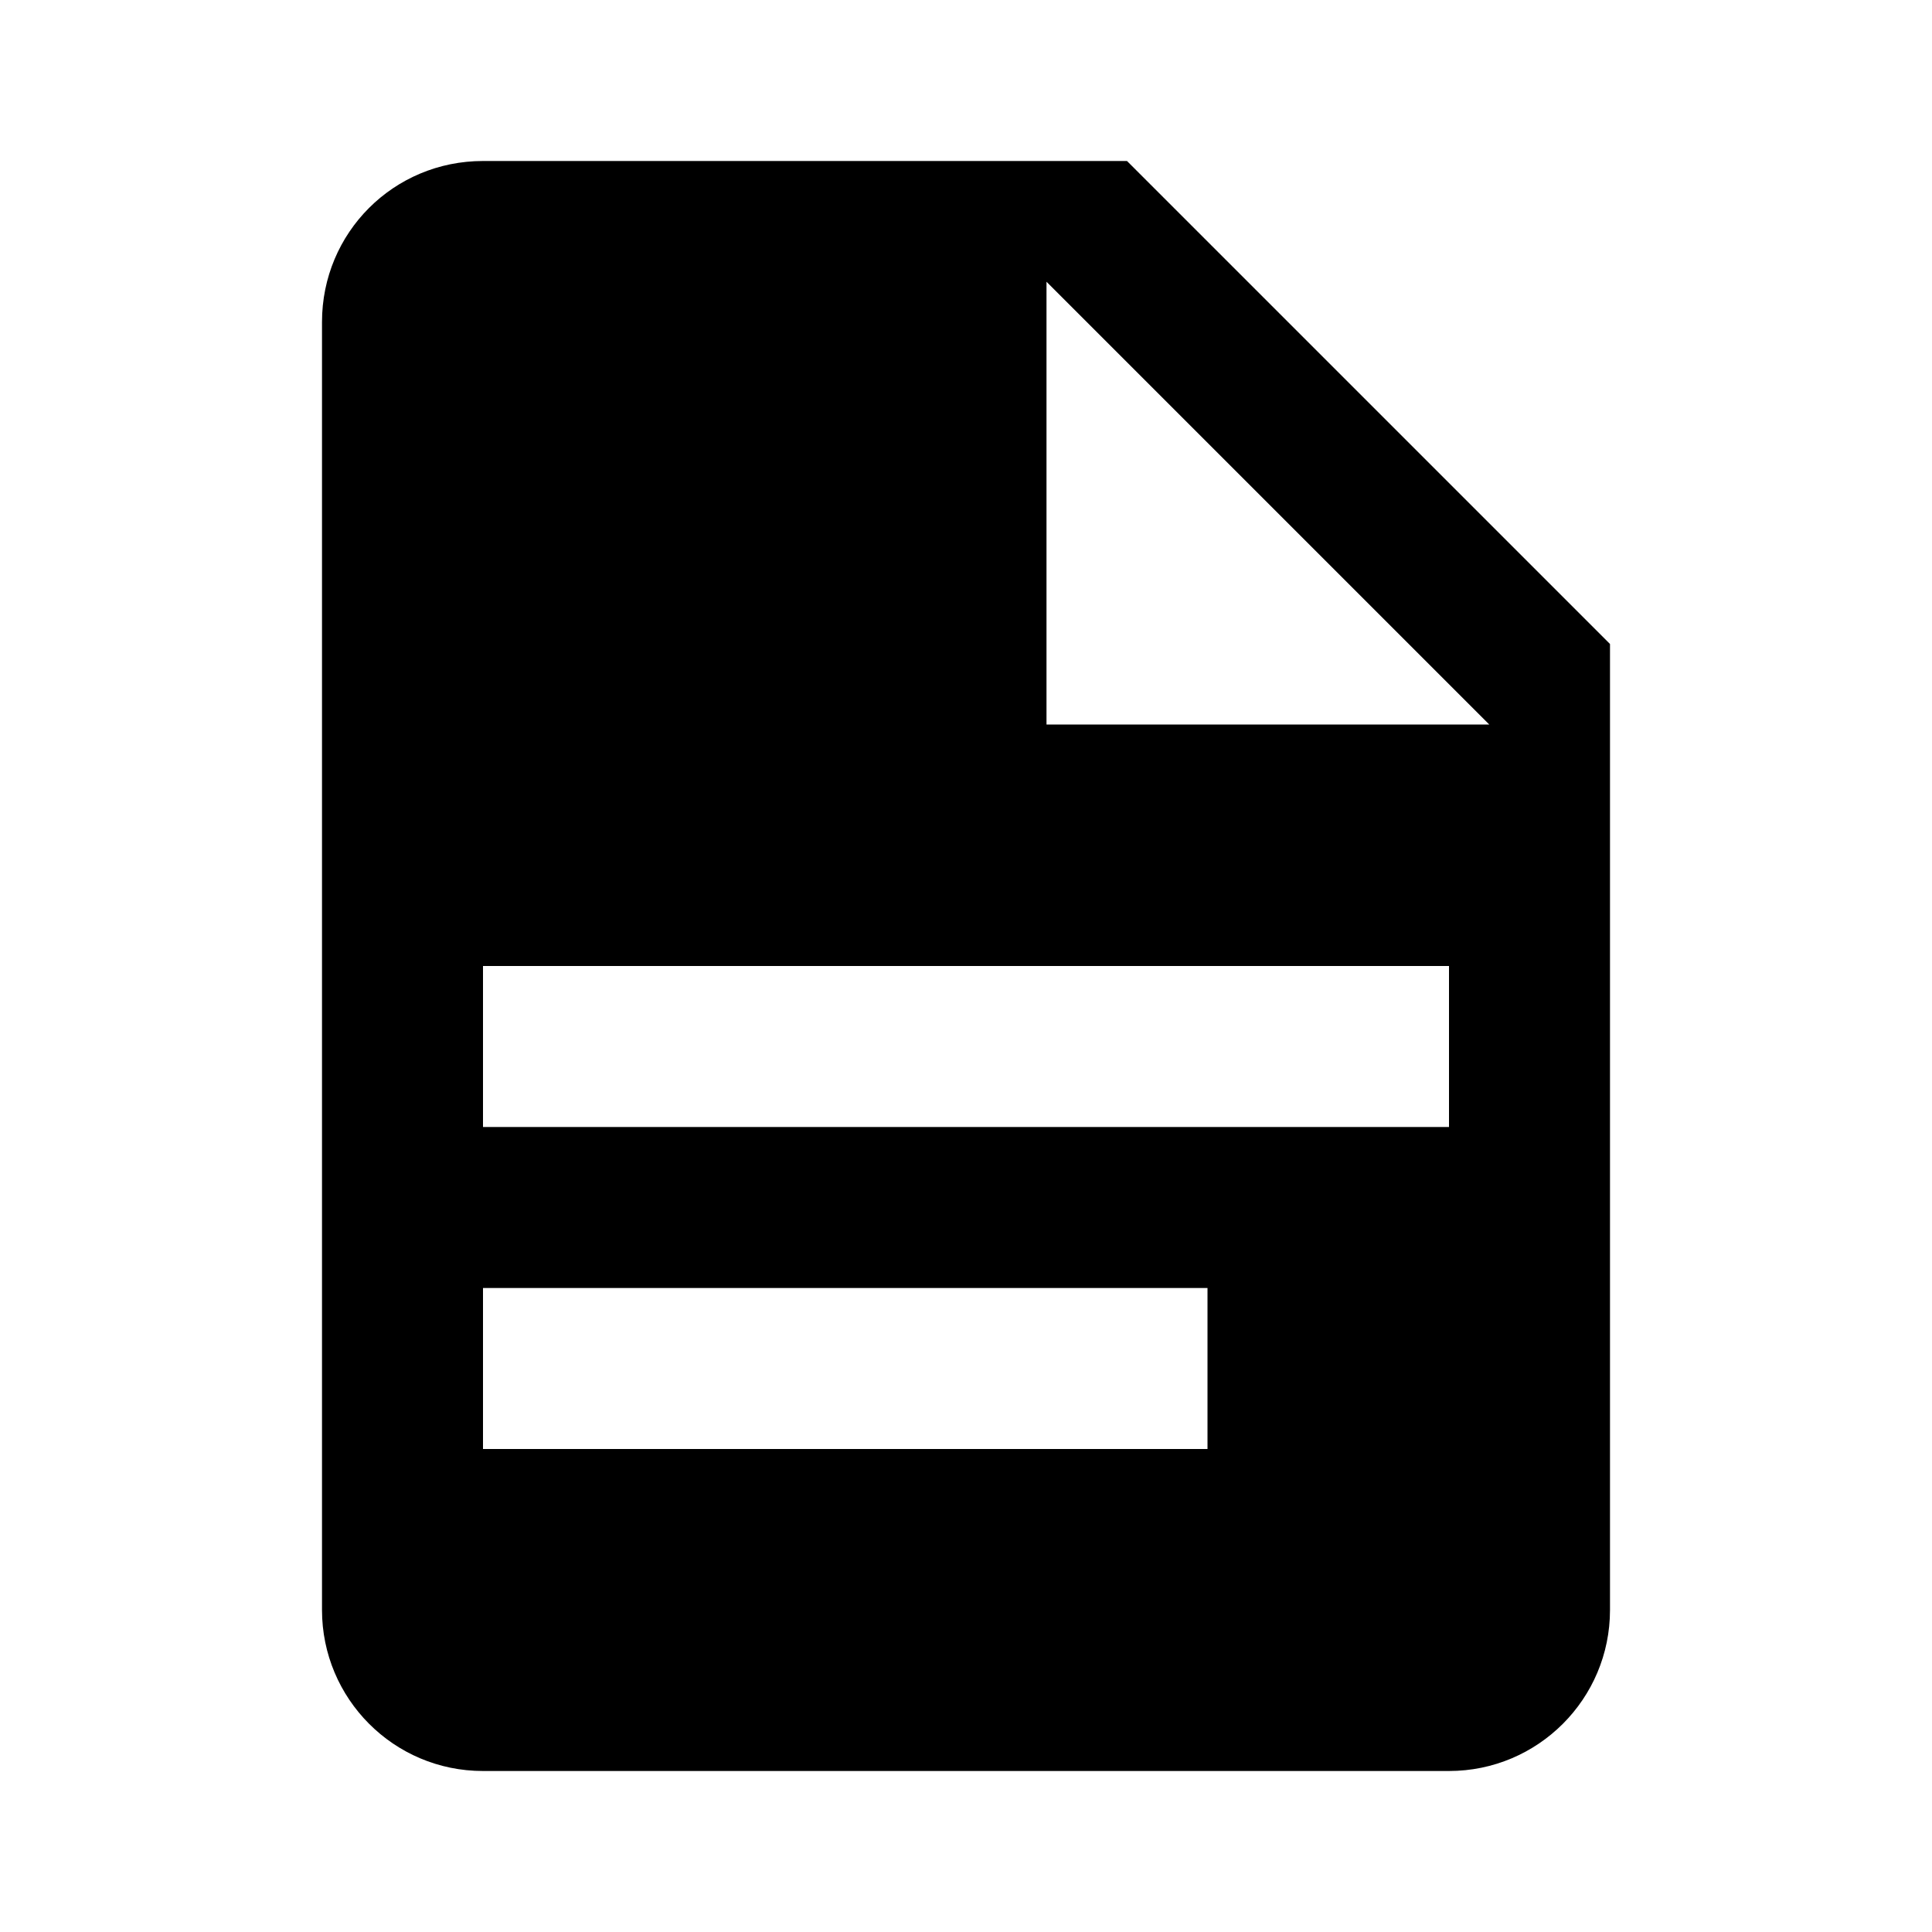
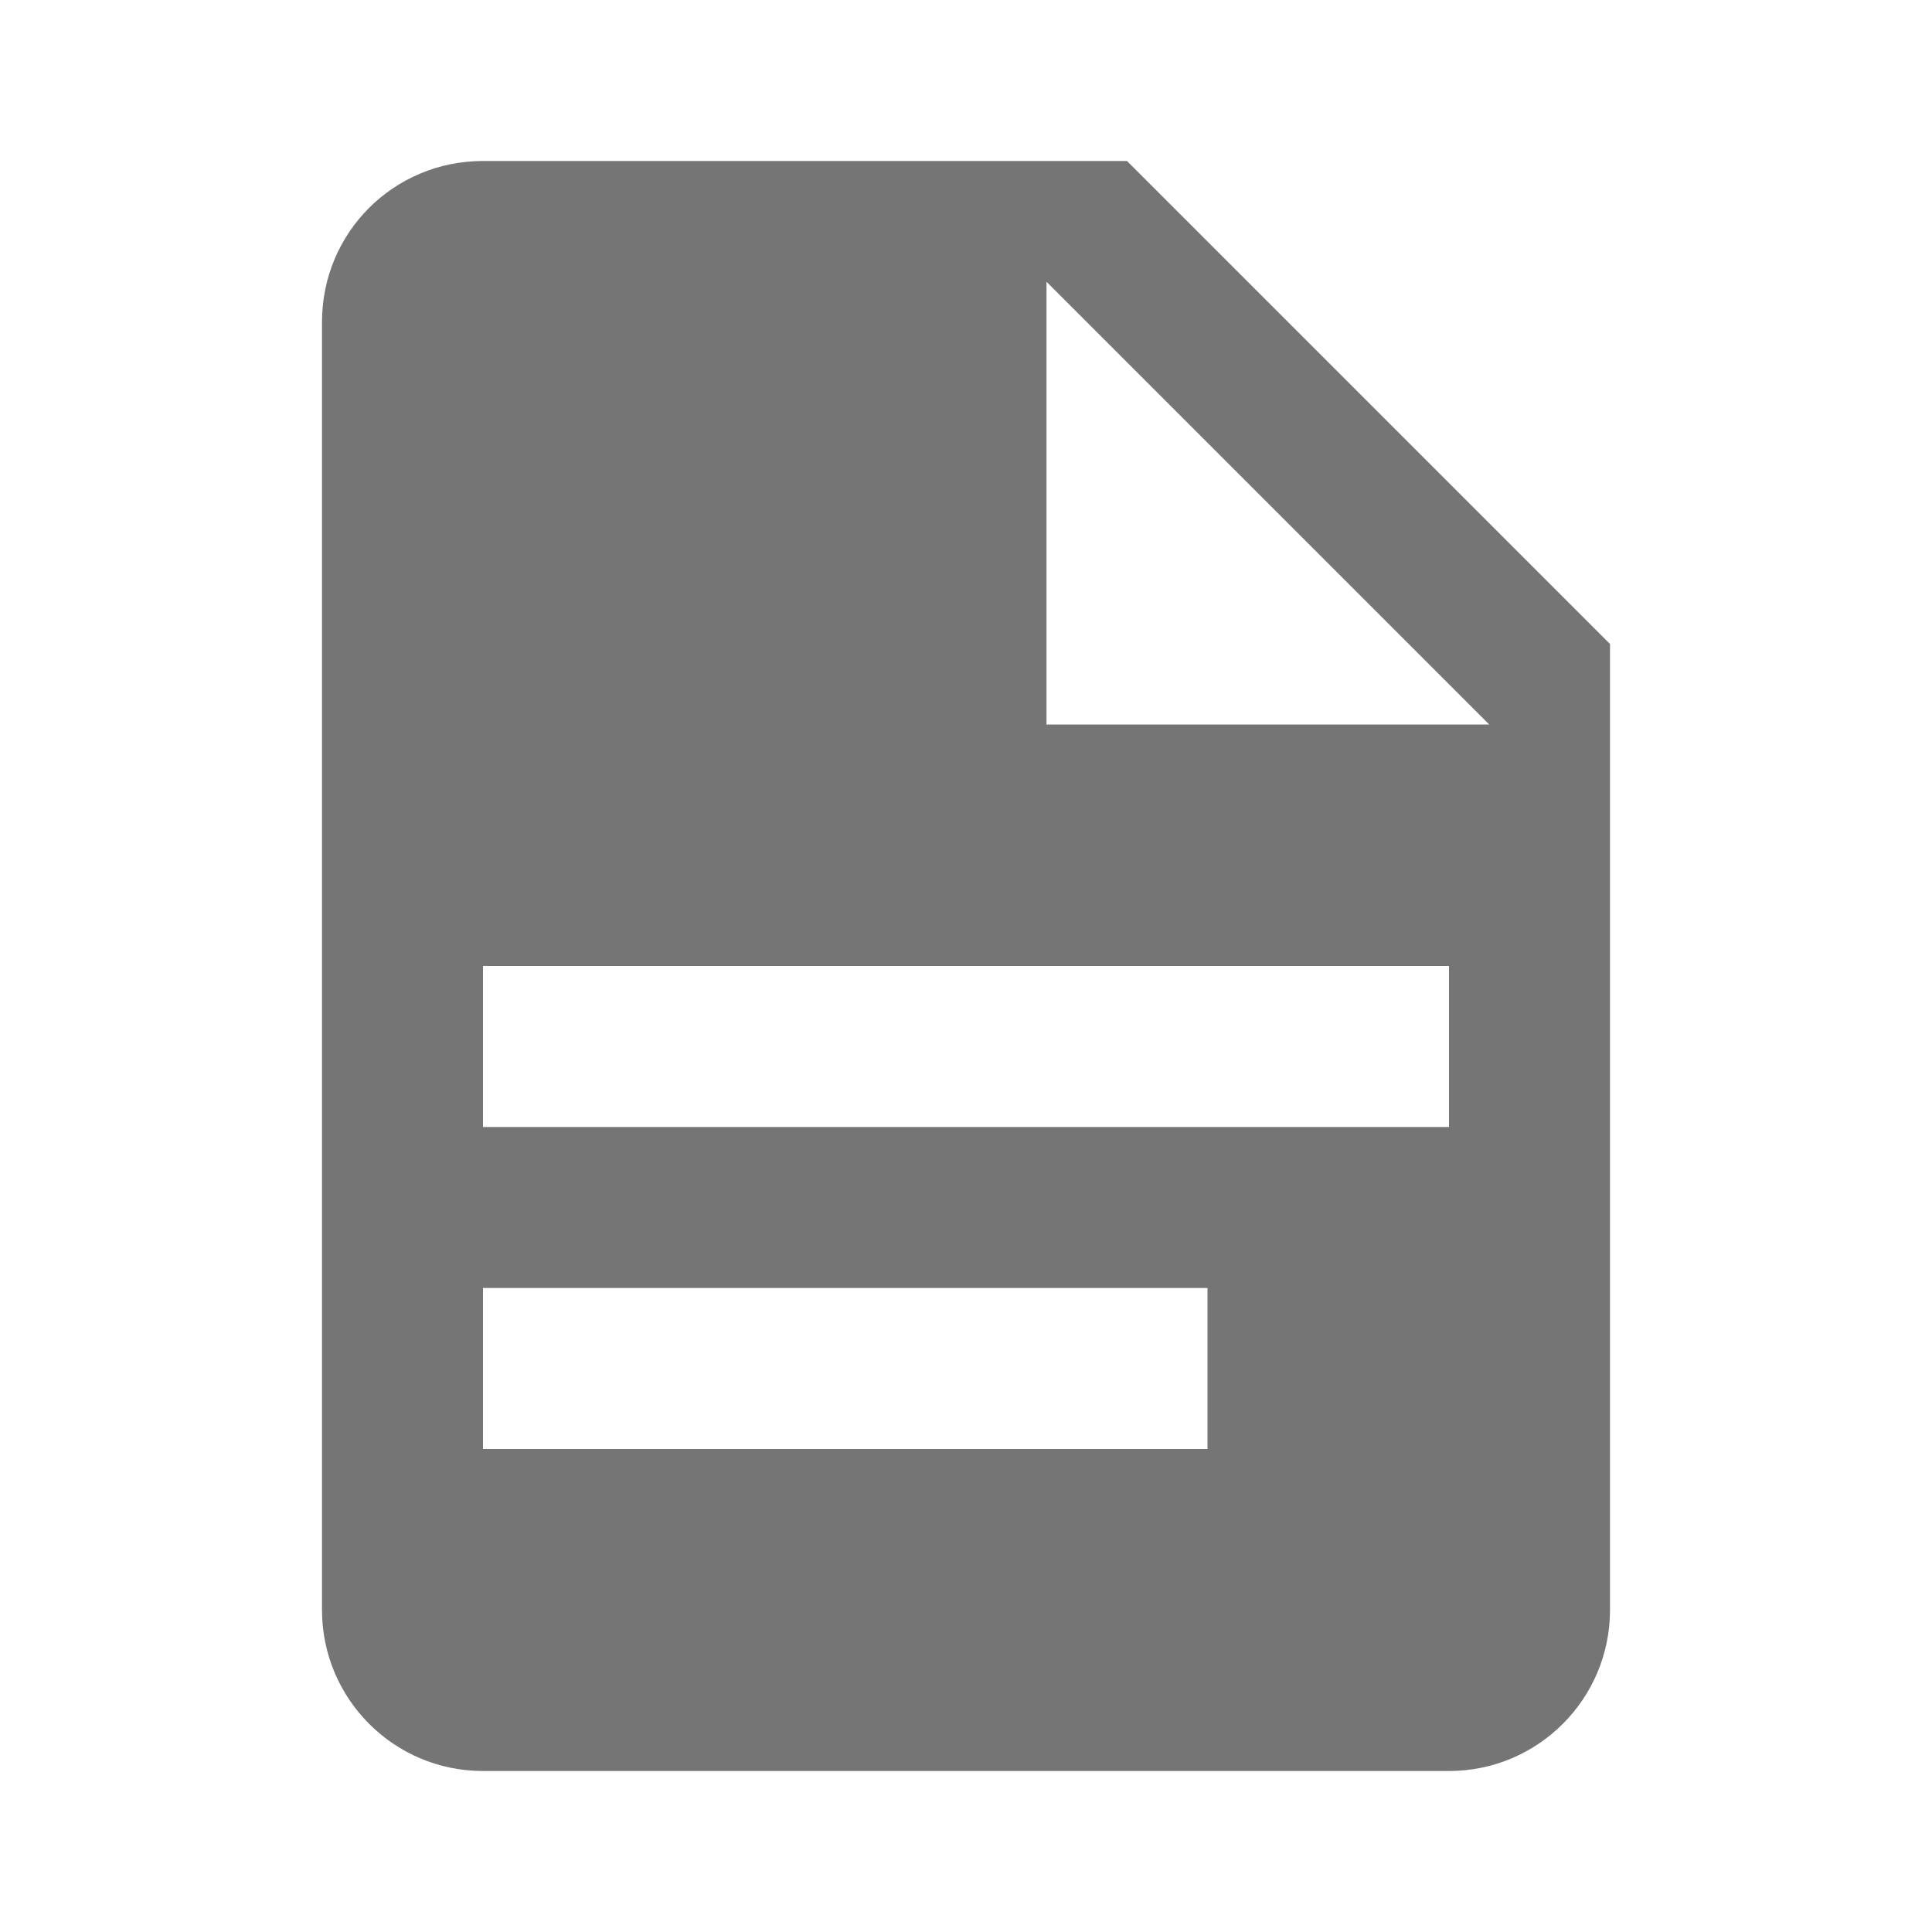
- <svg xmlns="http://www.w3.org/2000/svg" version="1.1" width="24" height="24" viewBox="0 0 24 24">
+ <svg xmlns="http://www.w3.org/2000/svg" width="24" height="24" viewBox="0 0 24 24" fill="#757575">
  <path d="M13,9H18.5L13,3.5V9M6,2H14L20,8V20A2,2 0 0,1 18,22H6C4.89,22 4,21.1 4,20V4C4,2.89 4.89,2 6,2M15,18V16H6V18H15M18,14V12H6V14H18Z" />
</svg>
